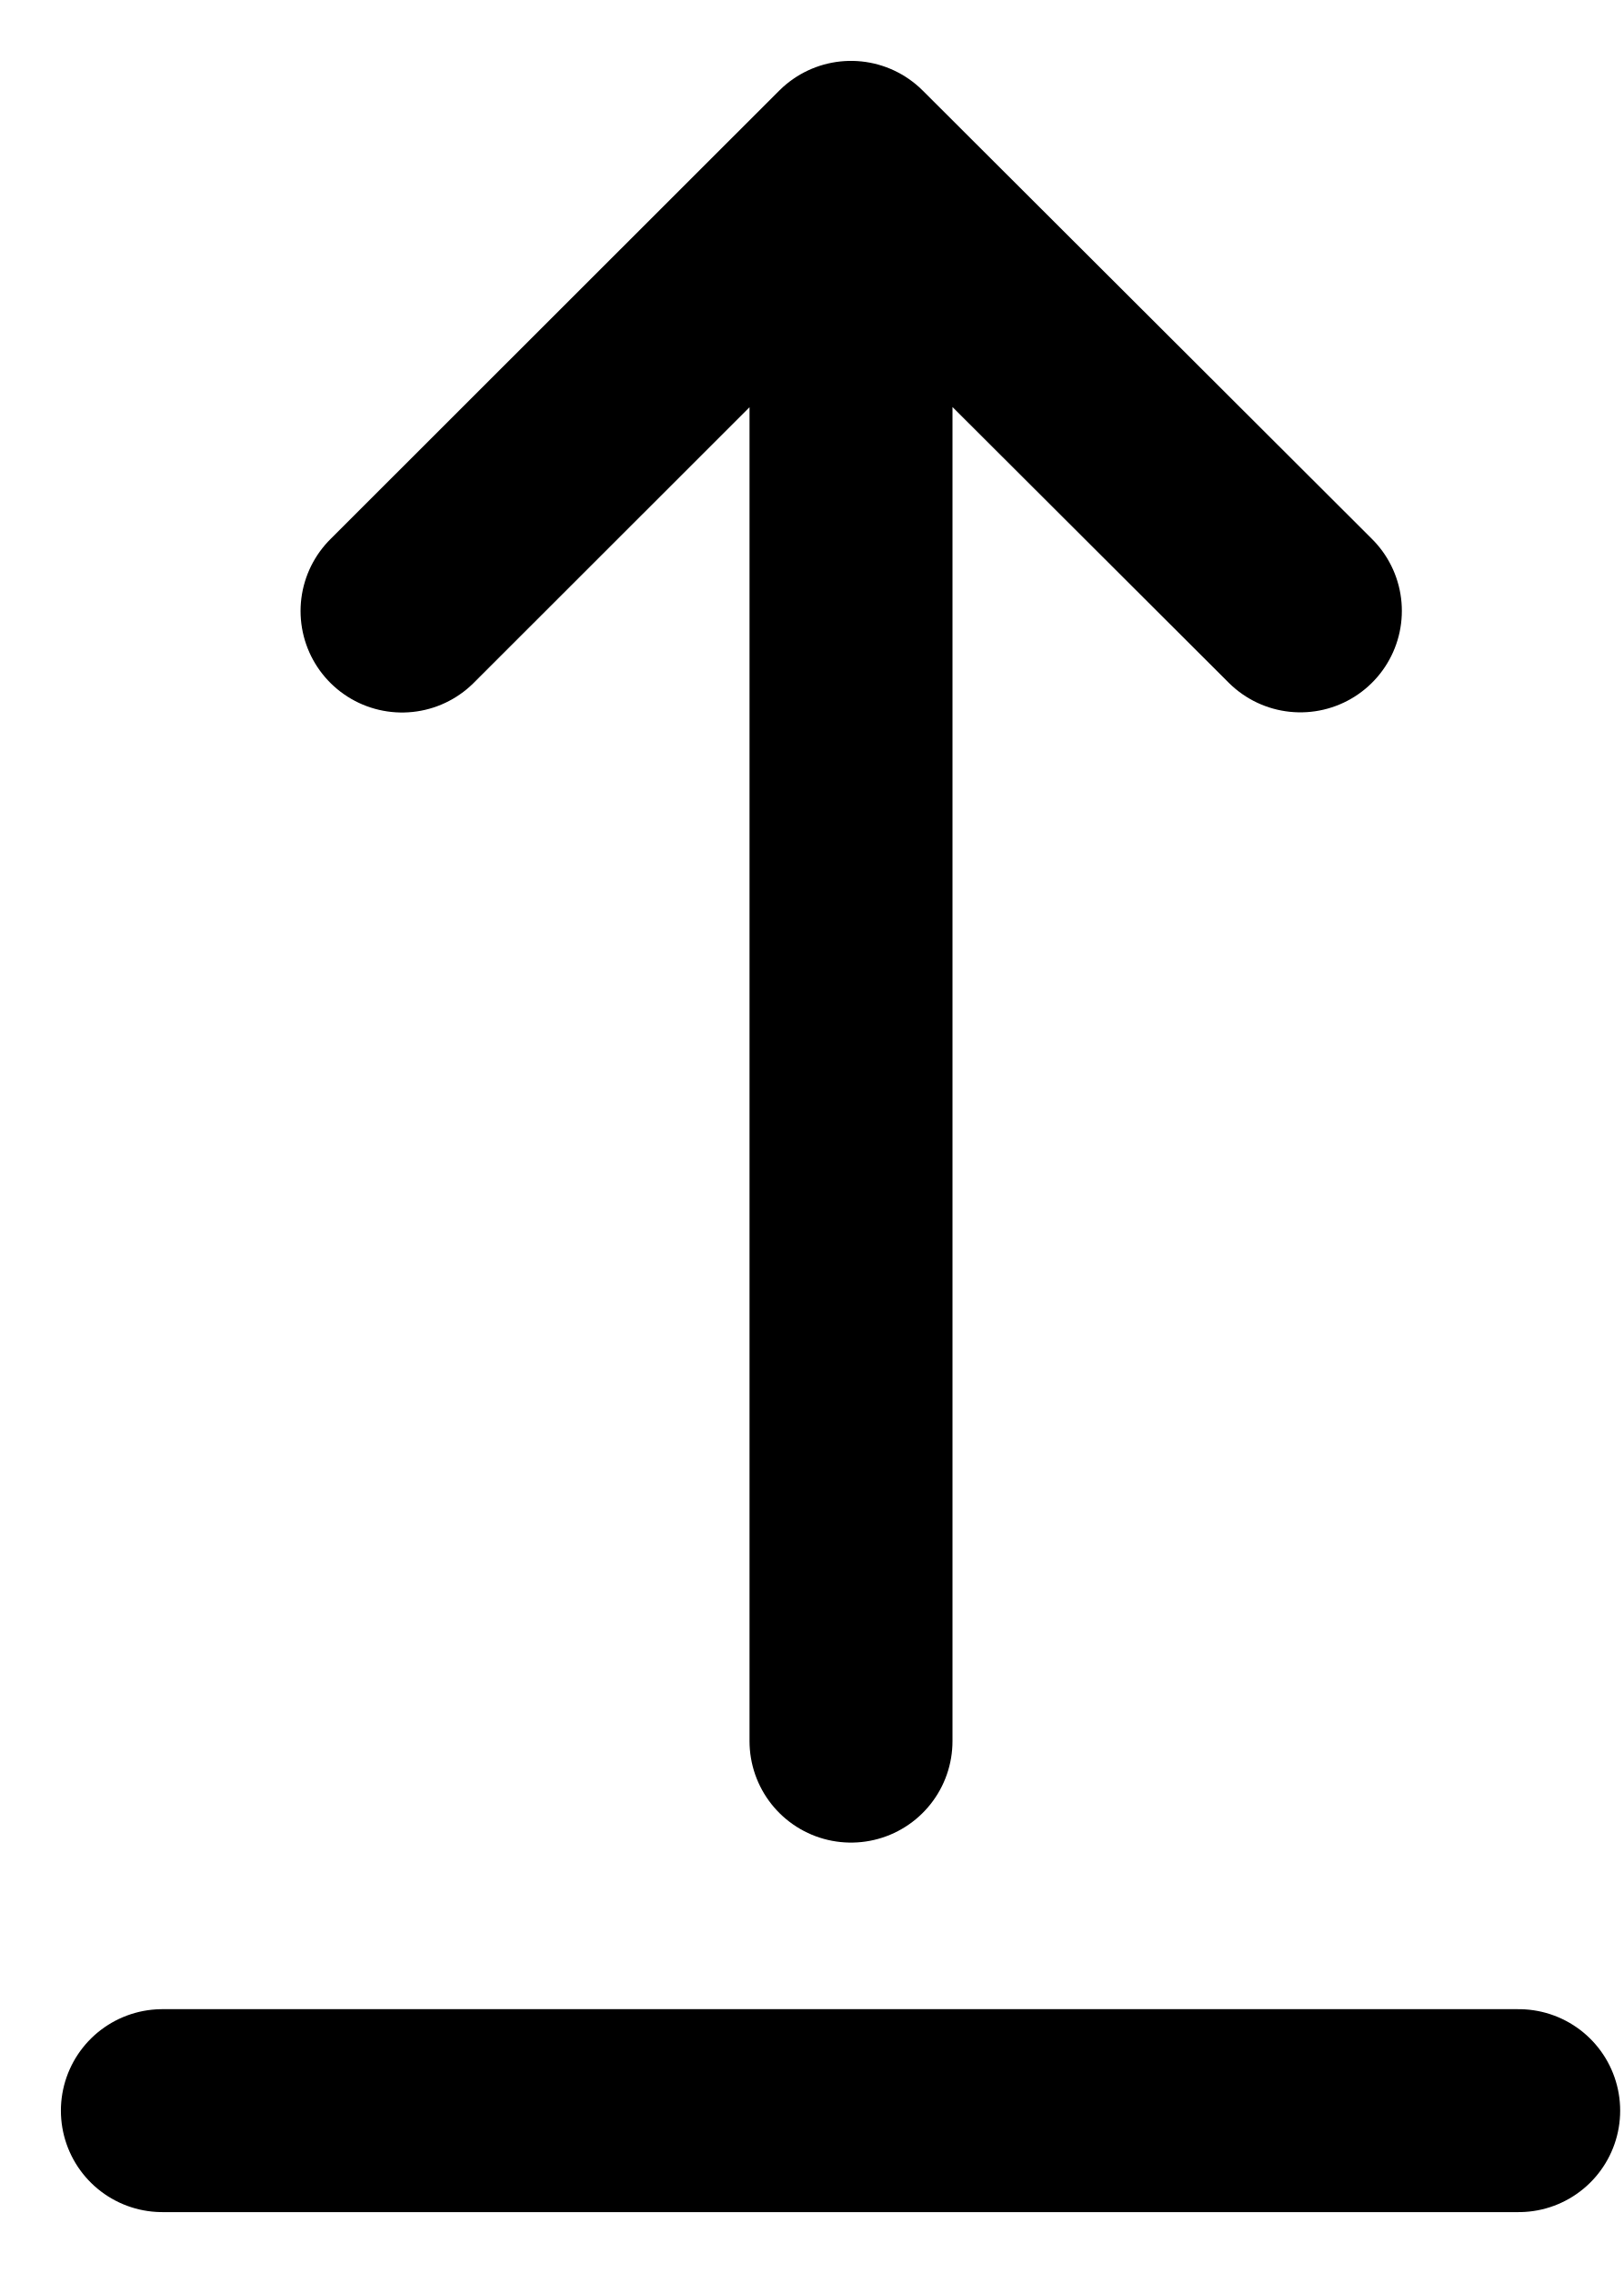
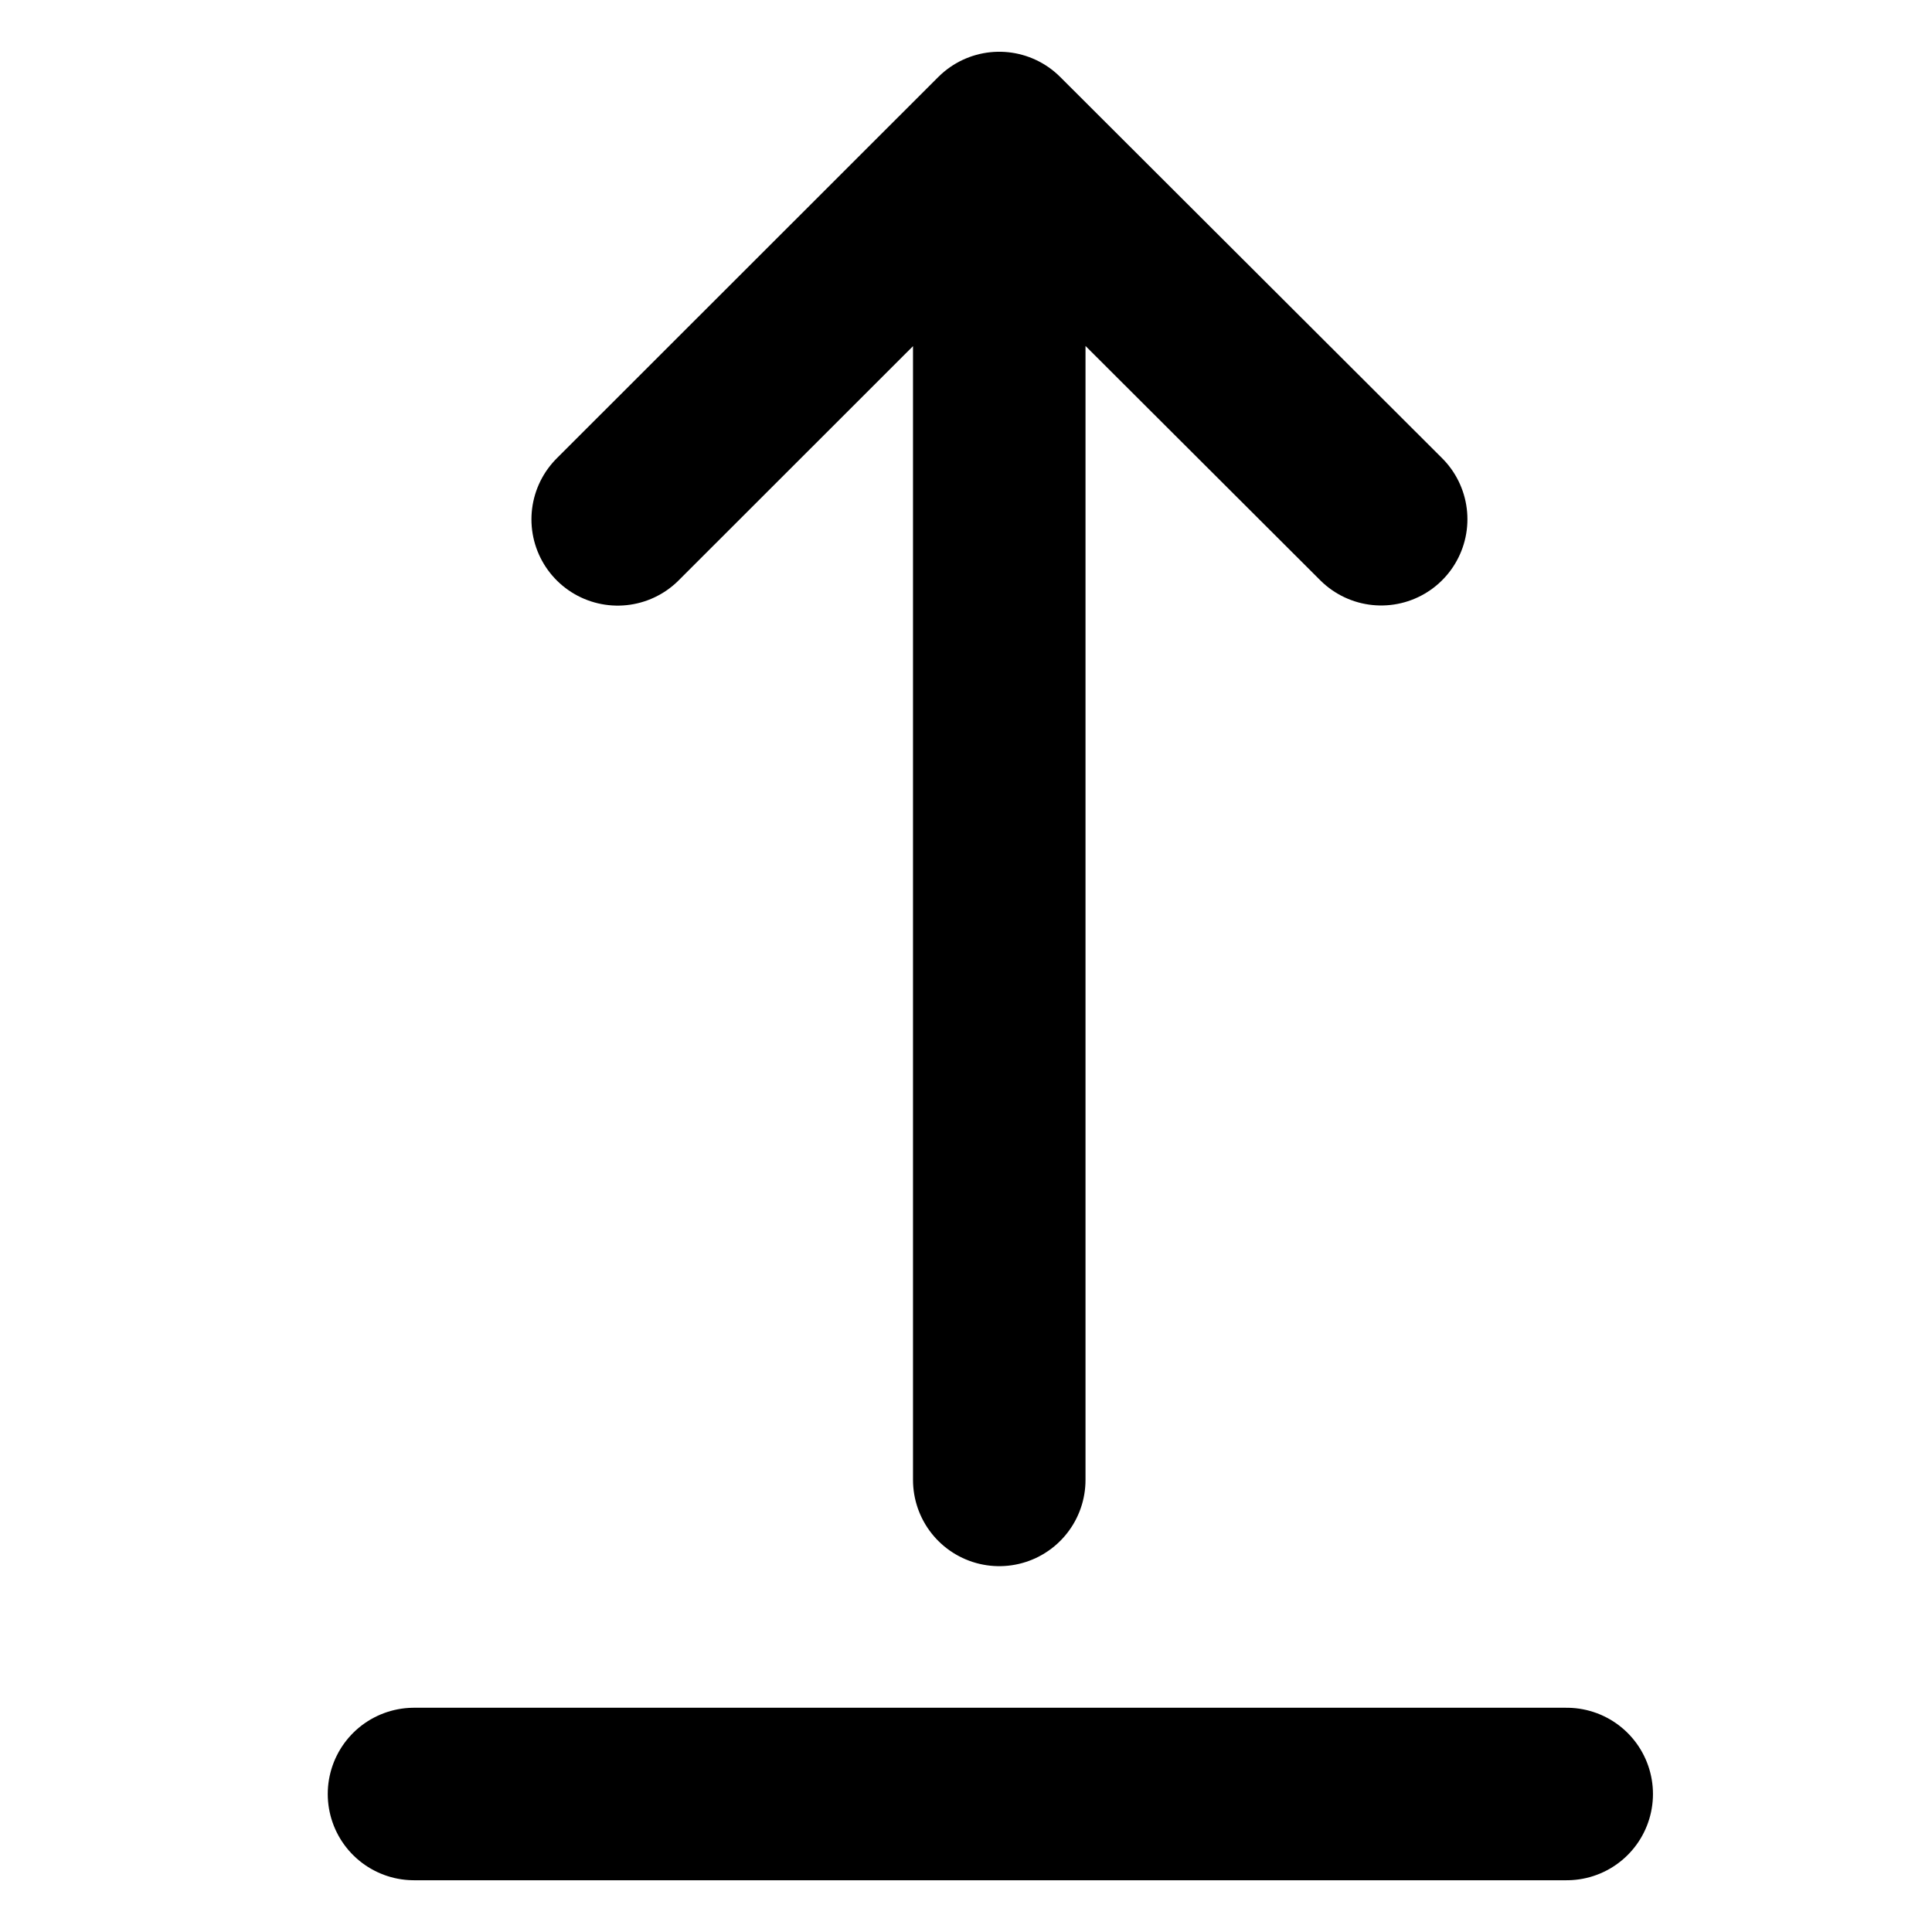
- <svg xmlns="http://www.w3.org/2000/svg" width="20" height="28" viewBox="0 0 20 28" fill="none">
-   <path d="M18.706 26L2 26" stroke="black" stroke-width="2.5" stroke-linecap="round" stroke-linejoin="round" fill="none" data-nofill="true" />
-   <path d="M10.482 21.448L10.482 2.948M4.952 7.527L10.482 2L16.017 7.525" stroke="black" stroke-width="2.5" stroke-linecap="round" stroke-linejoin="round" fill="none" data-nofill="true" />
+ <svg xmlns="http://www.w3.org/2000/svg" width="28" height="28" viewBox="0 0 28 28" fill="none">
+   <path d="M22.706 26L6 26" stroke="black" stroke-width="2.5" stroke-linecap="round" stroke-linejoin="round" fill="none" data-nofill="true" />
+   <path d="M14.482 21.448L14.482 2.948M8.952 7.527L14.482 2L20.017 7.525" stroke="black" stroke-width="2.5" stroke-linecap="round" stroke-linejoin="round" fill="none" data-nofill="true" />
</svg>
